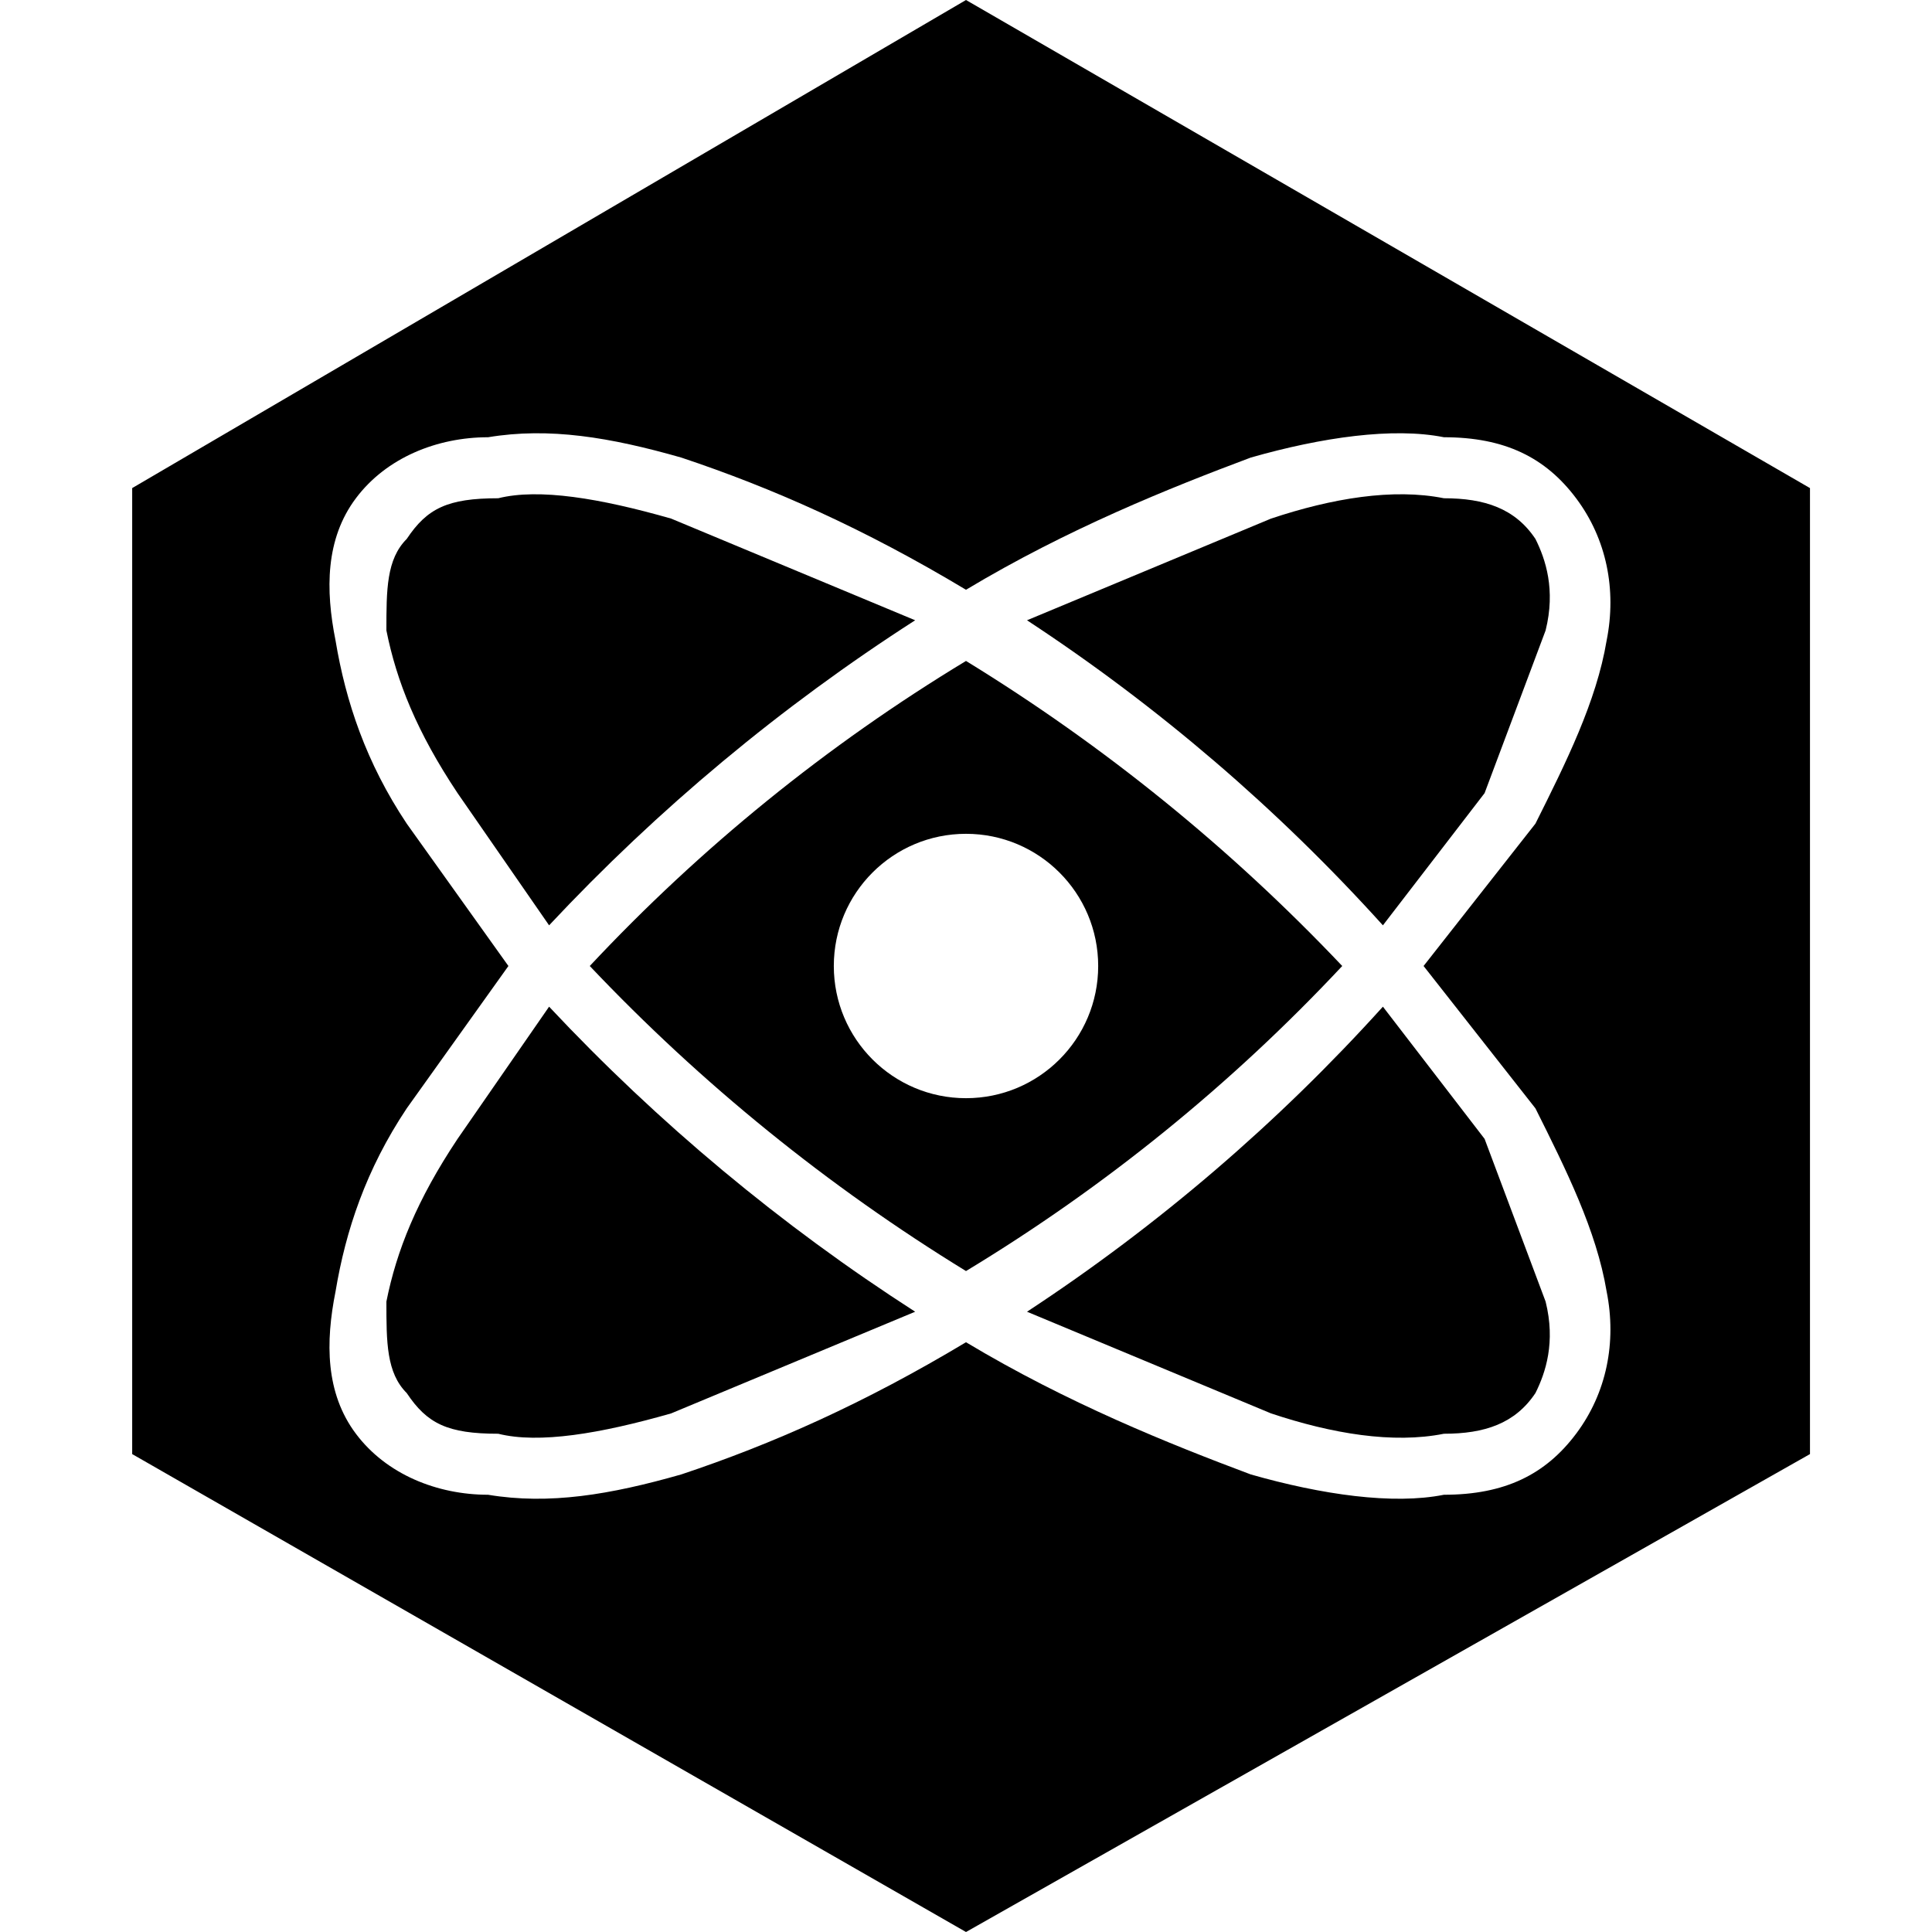
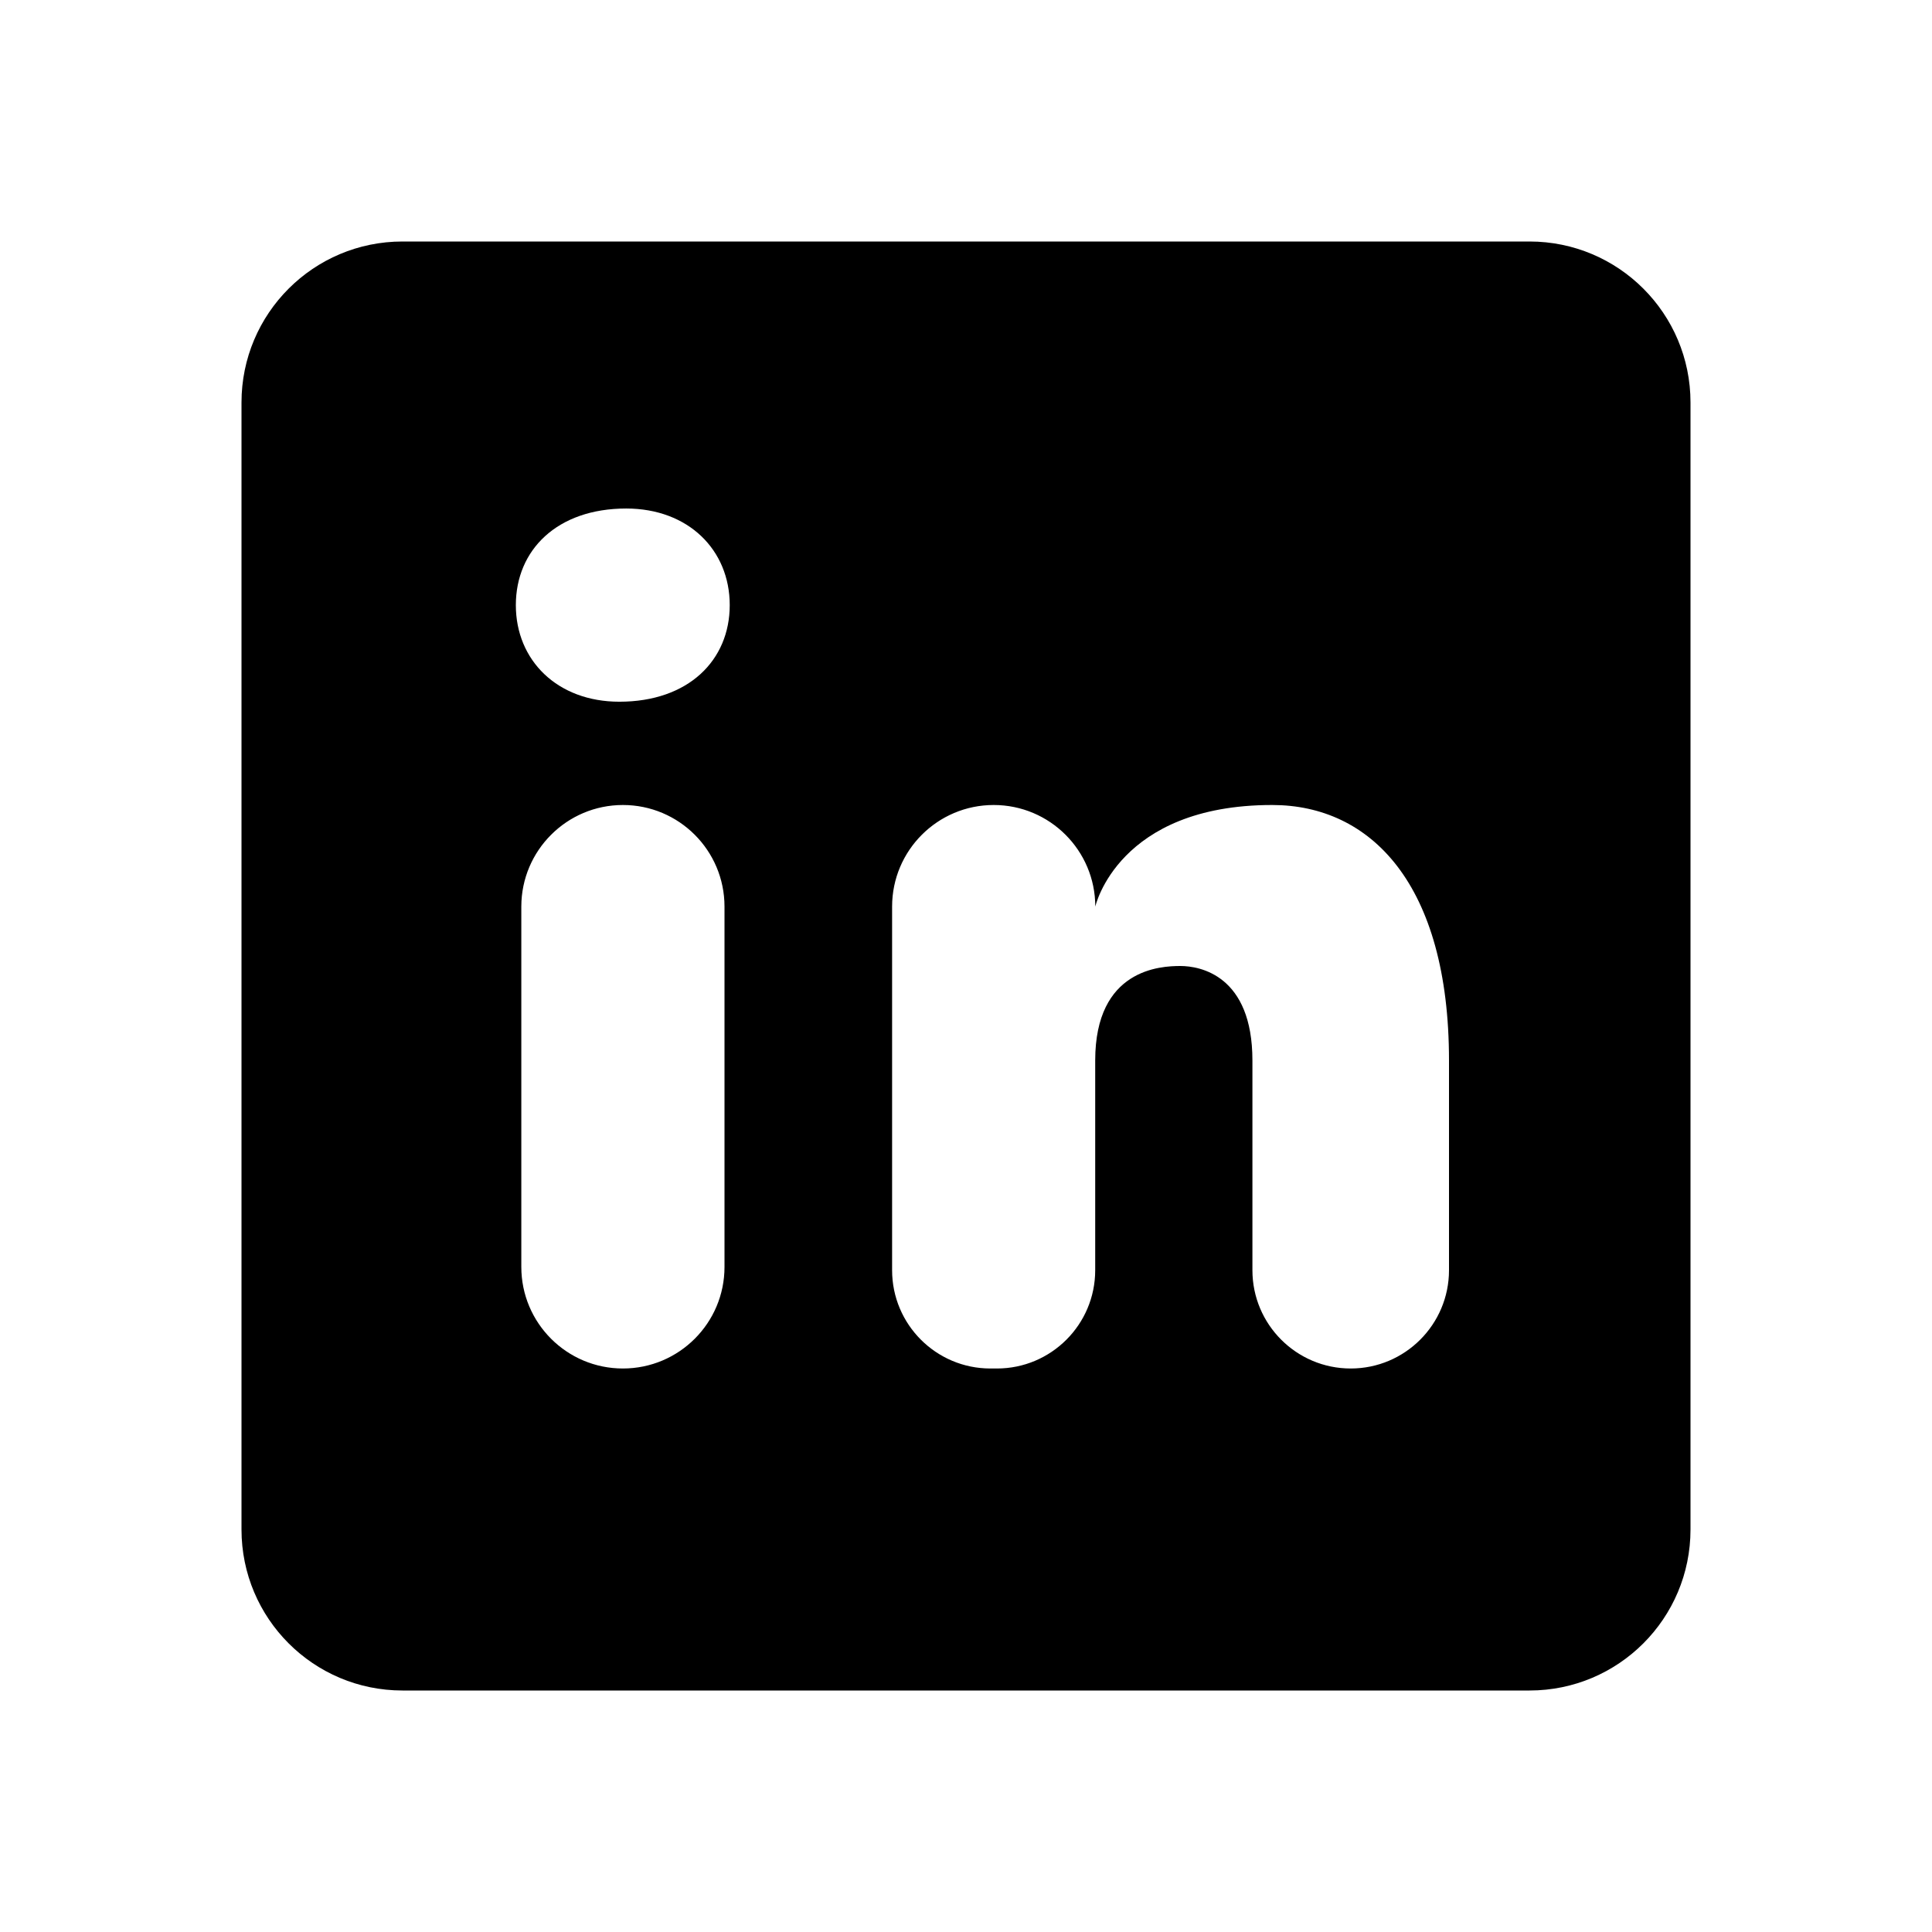
- <svg xmlns="http://www.w3.org/2000/svg" fill="none" viewBox="0 0 190 190">
-   <path fill="currentColor" d="m101 61 24-10c6-2 12-3 17-2 4 0 7 1 9 4 1 2 2 5 1 9l-6 16-10 13a181 181 0 0 0-35-30ZM54 91l-9-13c-4-6-6-11-7-16 0-4 0-7 2-9 2-3 4-4 9-4 4-1 10 0 17 2l24 10a190 190 0 0 0-36 30Z" />
-   <path fill="currentColor" fill-rule="evenodd" d="M58 95a174 174 0 0 1 37-30 182 182 0 0 1 37 30 174 174 0 0 1-37 30 182 182 0 0 1-37-30Zm37 13a13 13 0 1 0 0-26 13 13 0 0 0 0 26Z" clip-rule="evenodd" />
-   <path fill="currentColor" d="m54 99-9 13c-4 6-6 11-7 16 0 4 0 7 2 9 2 3 4 4 9 4 4 1 10 0 17-2l24-10a191 191 0 0 1-36-30Zm47 30 24 10c6 2 12 3 17 2 4 0 7-1 9-4 1-2 2-5 1-9l-6-16-10-13a181 181 0 0 1-35 30Z" />
-   <path fill="currentColor" fill-rule="evenodd" d="M178 48 95 0 13 48v95l82 47 83-47V48ZM95 58c10-6 20-10 28-13 7-2 14-3 19-2 6 0 10 2 13 6s4 9 3 14c-1 6-4 12-7 18l-11 14 11 14c3 6 6 12 7 18 1 5 0 10-3 14s-7 6-13 6c-5 1-12 0-19-2-8-3-18-7-28-13-10 6-19 10-28 13-7 2-13 3-19 2-5 0-10-2-13-6s-3-9-2-14c1-6 3-12 7-18l10-14-10-14c-4-6-6-12-7-18-1-5-1-10 2-14s8-6 13-6c6-1 12 0 19 2 9 3 18 7 28 13Z" clip-rule="evenodd" />
+ <svg xmlns="http://www.w3.org/2000/svg" viewBox="0 0 24 24" width="24px" height="24px">
+   <path d="M19,3H5C3.895,3,3,3.895,3,5v14c0,1.105,0.895,2,2,2h14c1.105,0,2-0.895,2-2V5C21,3.895,20.105,3,19,3z M7.738,17L7.738,17 c-0.697,0-1.262-0.565-1.262-1.262v-4.477C6.477,10.565,7.042,10,7.738,10h0C8.435,10,9,10.565,9,11.262v4.477 C9,16.435,8.435,17,7.738,17z M7.694,8.717c-0.771,0-1.286-0.514-1.286-1.2s0.514-1.2,1.371-1.2c0.771,0,1.286,0.514,1.286,1.2 S8.551,8.717,7.694,8.717z M16.779,17L16.779,17c-0.674,0-1.221-0.547-1.221-1.221v-2.605c0-1.058-0.651-1.174-0.895-1.174 s-1.058,0.035-1.058,1.174v2.605c0,0.674-0.547,1.221-1.221,1.221h-0.081c-0.674,0-1.221-0.547-1.221-1.221v-4.517 c0-0.697,0.565-1.262,1.262-1.262h0c0.697,0,1.262,0.565,1.262,1.262c0,0,0.282-1.262,2.198-1.262C17.023,10,18,10.977,18,13.174 v2.605C18,16.453,17.453,17,16.779,17z" />
</svg>
